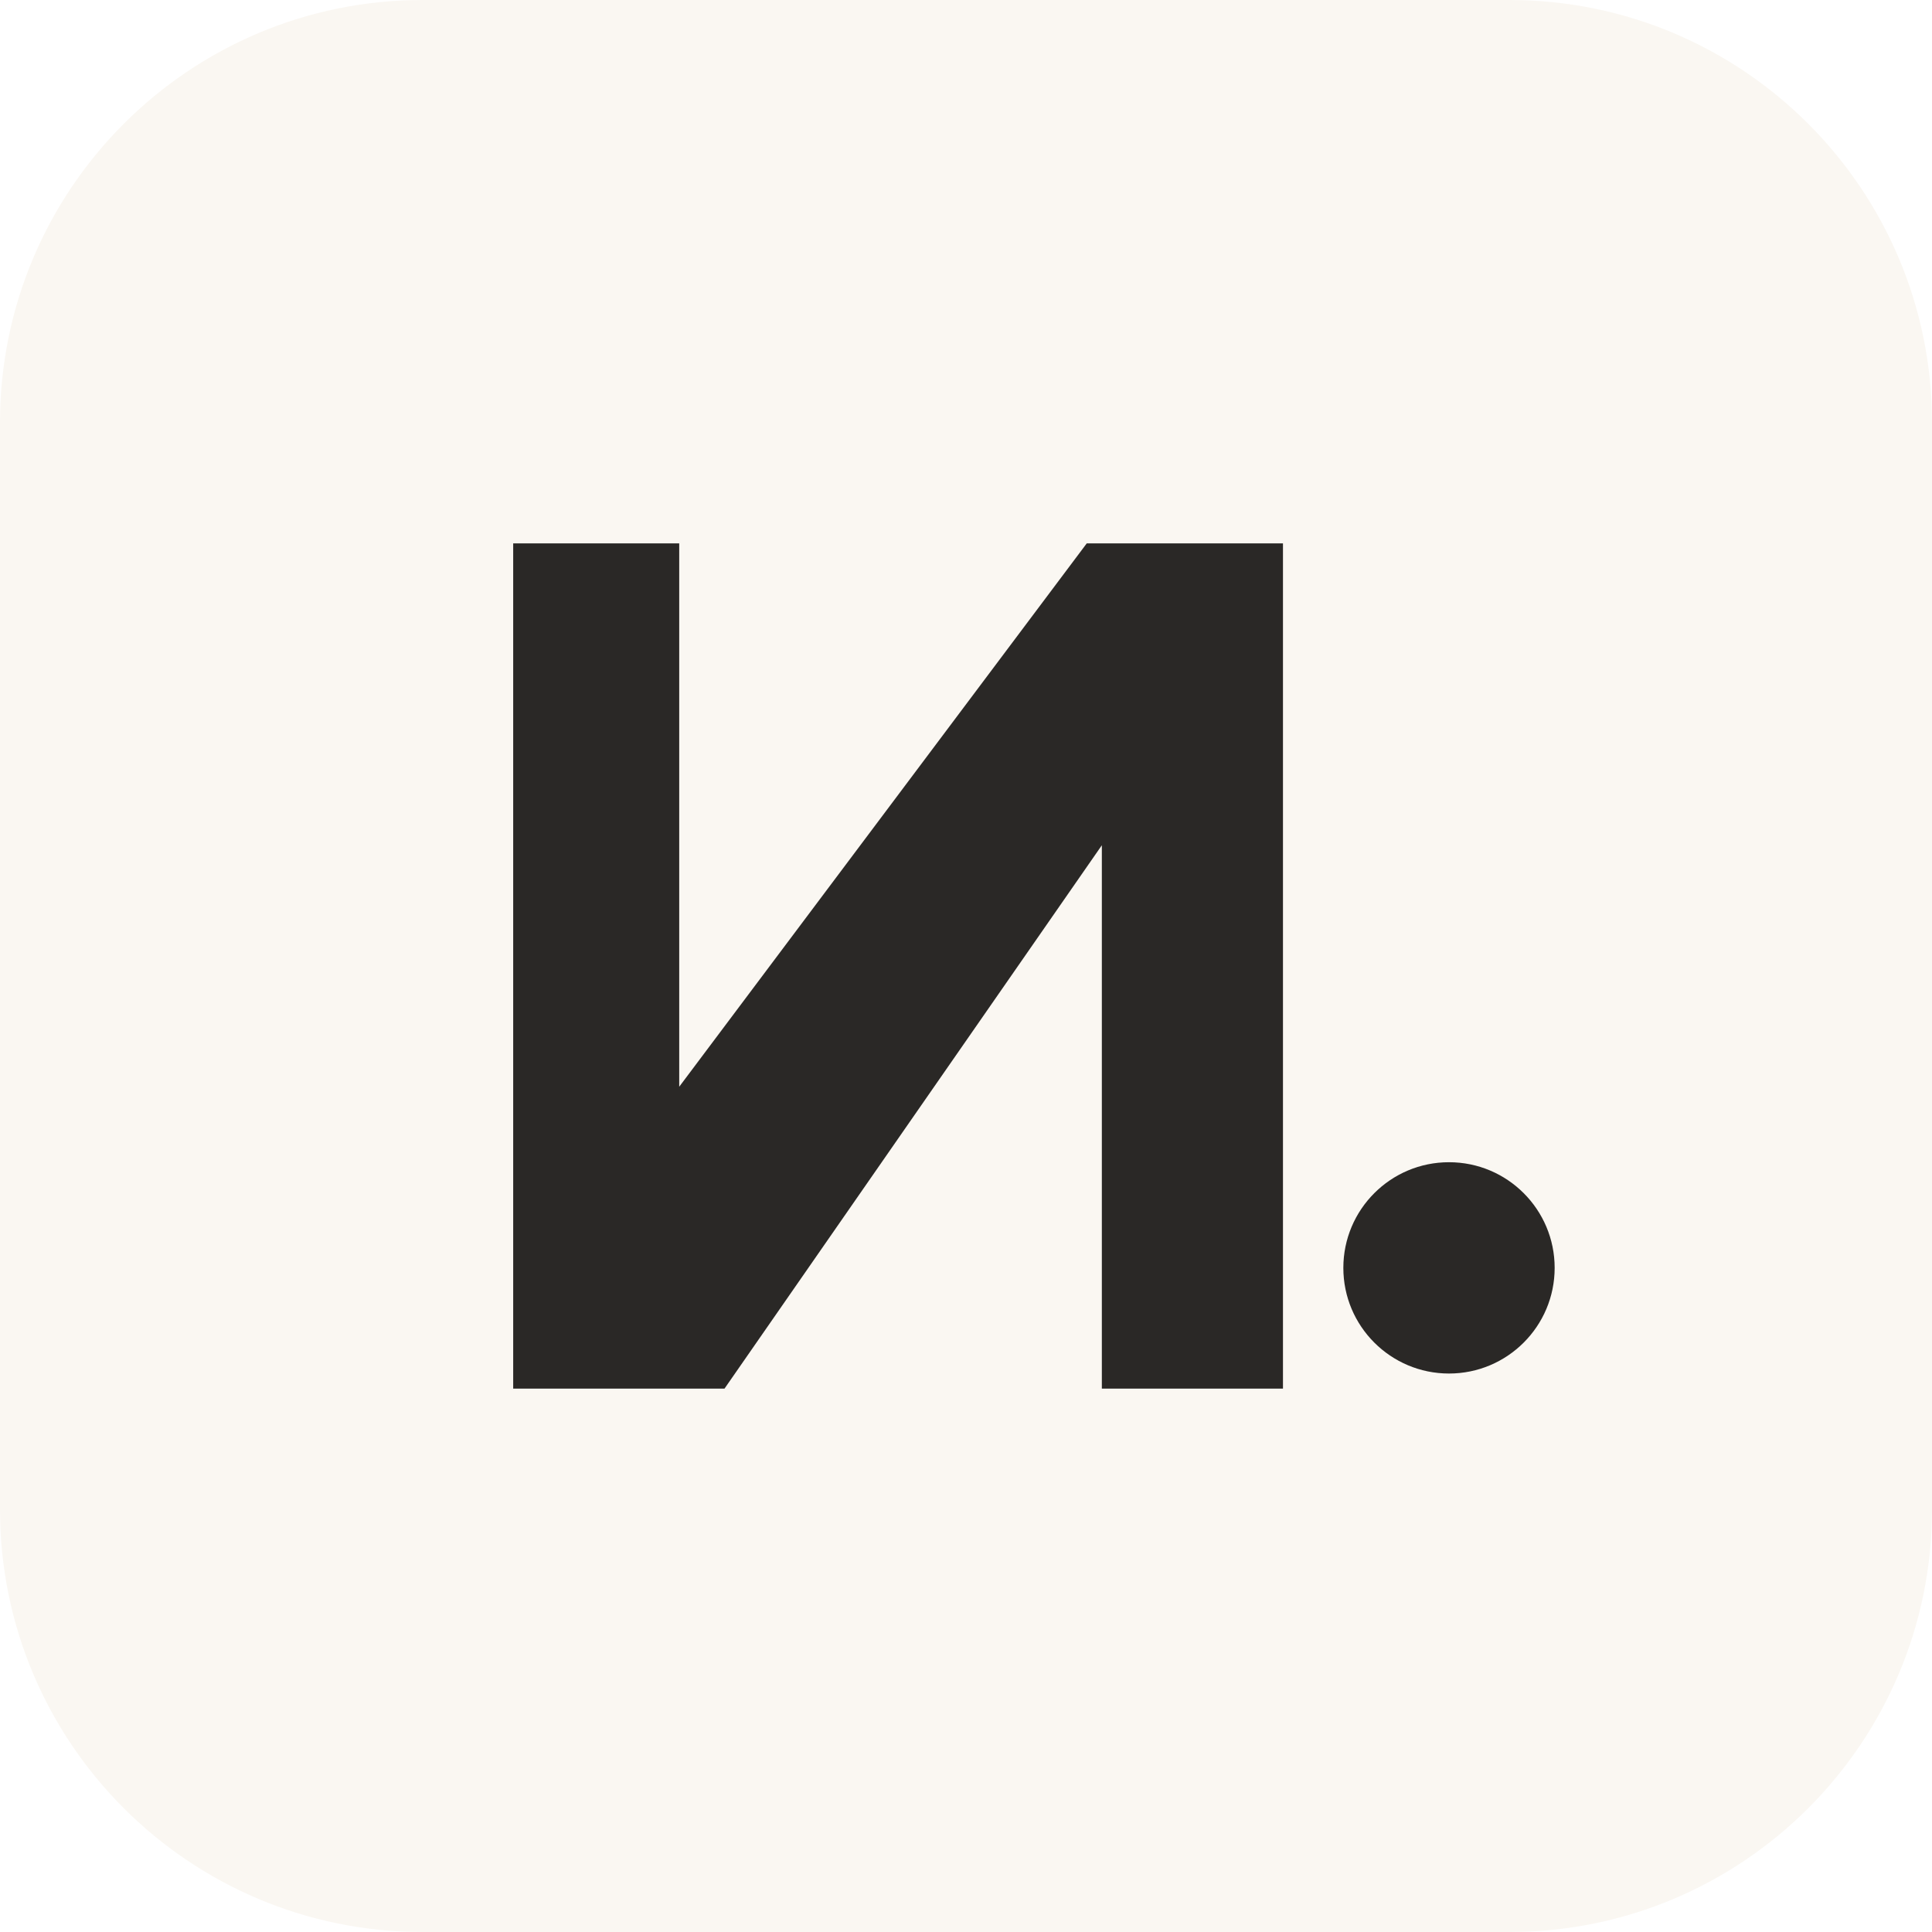
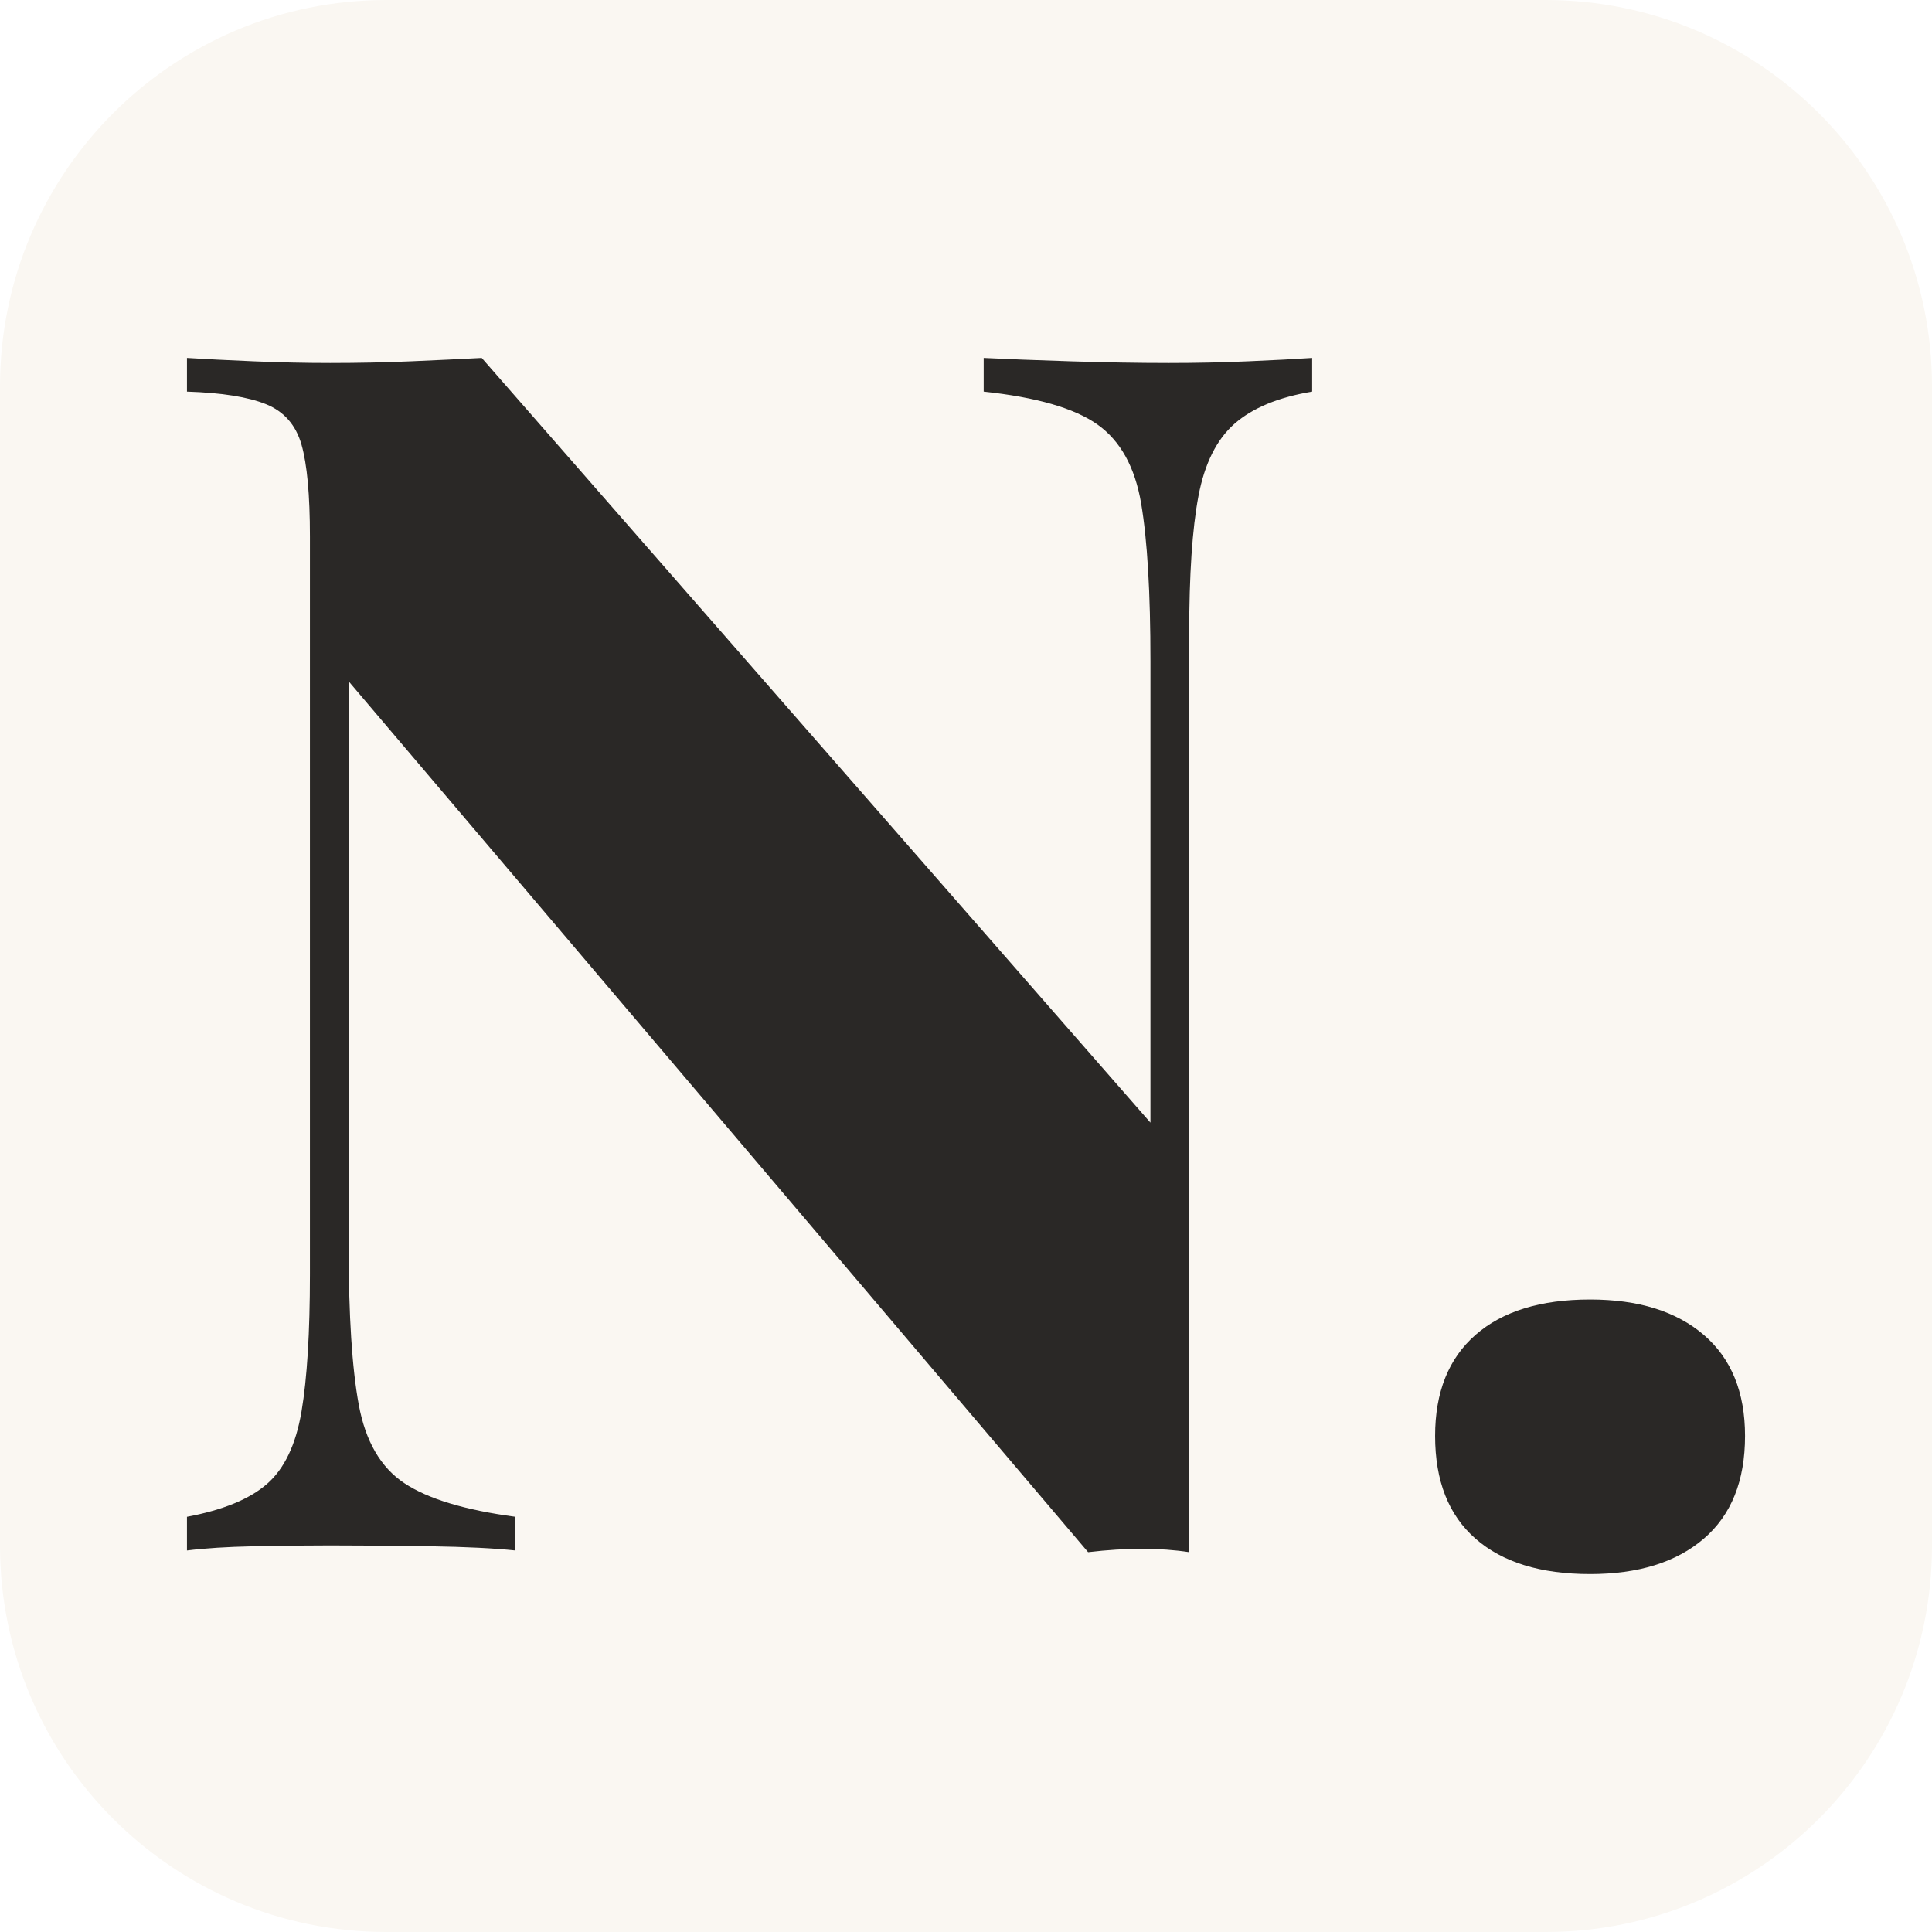
- <svg xmlns="http://www.w3.org/2000/svg" viewBox="0 0 128 128" fill="none" role="img" aria-label="NITI.">
-   <rect width="128" height="128" rx="28" fill="#FAF7F2" />
-   <g fill="#2A2826">
-     <path d="M34 36h11v36L72 36h13v56H73V56L48 92H34V36Z" />
-     <circle cx="96" cy="84" r="7" />
-   </g>
+ <svg xmlns="http://www.w3.org/2000/svg" viewBox="0 0 114.70 114.70" role="img" aria-label="NITI.">
+   <rect width="100%" height="100%" rx="22.94" fill="#FAF7F2" />
+   <path fill="#2A2826" transform="translate(7.90 92.05)" d="M70-70.80L70-68.80Q67-68.30 65.40-66.90Q63.80-65.50 63.25-62.60Q62.70-59.70 62.70-54.40L62.70 0.10Q61.40-0.10 59.90-0.10Q58.40-0.10 56.70 0.10L12.80-51.60L12.80-18Q12.80-11.90 13.40-8.65Q14-5.40 16.10-4Q18.20-2.60 22.70-2L22.70 0Q20.80-0.20 17.65-0.25Q14.50-0.30 11.70-0.30Q9.50-0.30 7.15-0.25Q4.80-0.20 3.20 0L3.20-2Q6.40-2.60 7.95-3.95Q9.50-5.30 10-8.25Q10.50-11.20 10.50-16.40L10.50-60.20Q10.50-63.90 10-65.65Q9.50-67.40 7.90-68.05Q6.30-68.70 3.20-68.80L3.20-70.80Q4.80-70.70 7.15-70.60Q9.50-70.50 11.70-70.50Q14.20-70.50 16.50-70.60Q18.80-70.70 20.70-70.80L60.40-25.40L60.40-52.80Q60.40-58.90 59.85-62.15Q59.30-65.40 57.25-66.85Q55.20-68.30 50.50-68.80L50.50-70.80Q52.50-70.70 55.65-70.60Q58.80-70.50 61.50-70.50Q63.90-70.50 66.20-70.60Q68.50-70.70 70-70.80M86.50-14.90Q90.80-14.90 93.25-12.80Q95.70-10.70 95.70-6.80Q95.70-2.80 93.25-0.70Q90.80 1.40 86.50 1.40Q82.10 1.40 79.70-0.70Q77.30-2.80 77.30-6.80Q77.30-10.70 79.70-12.80Q82.10-14.90 86.50-14.90" />
</svg>
